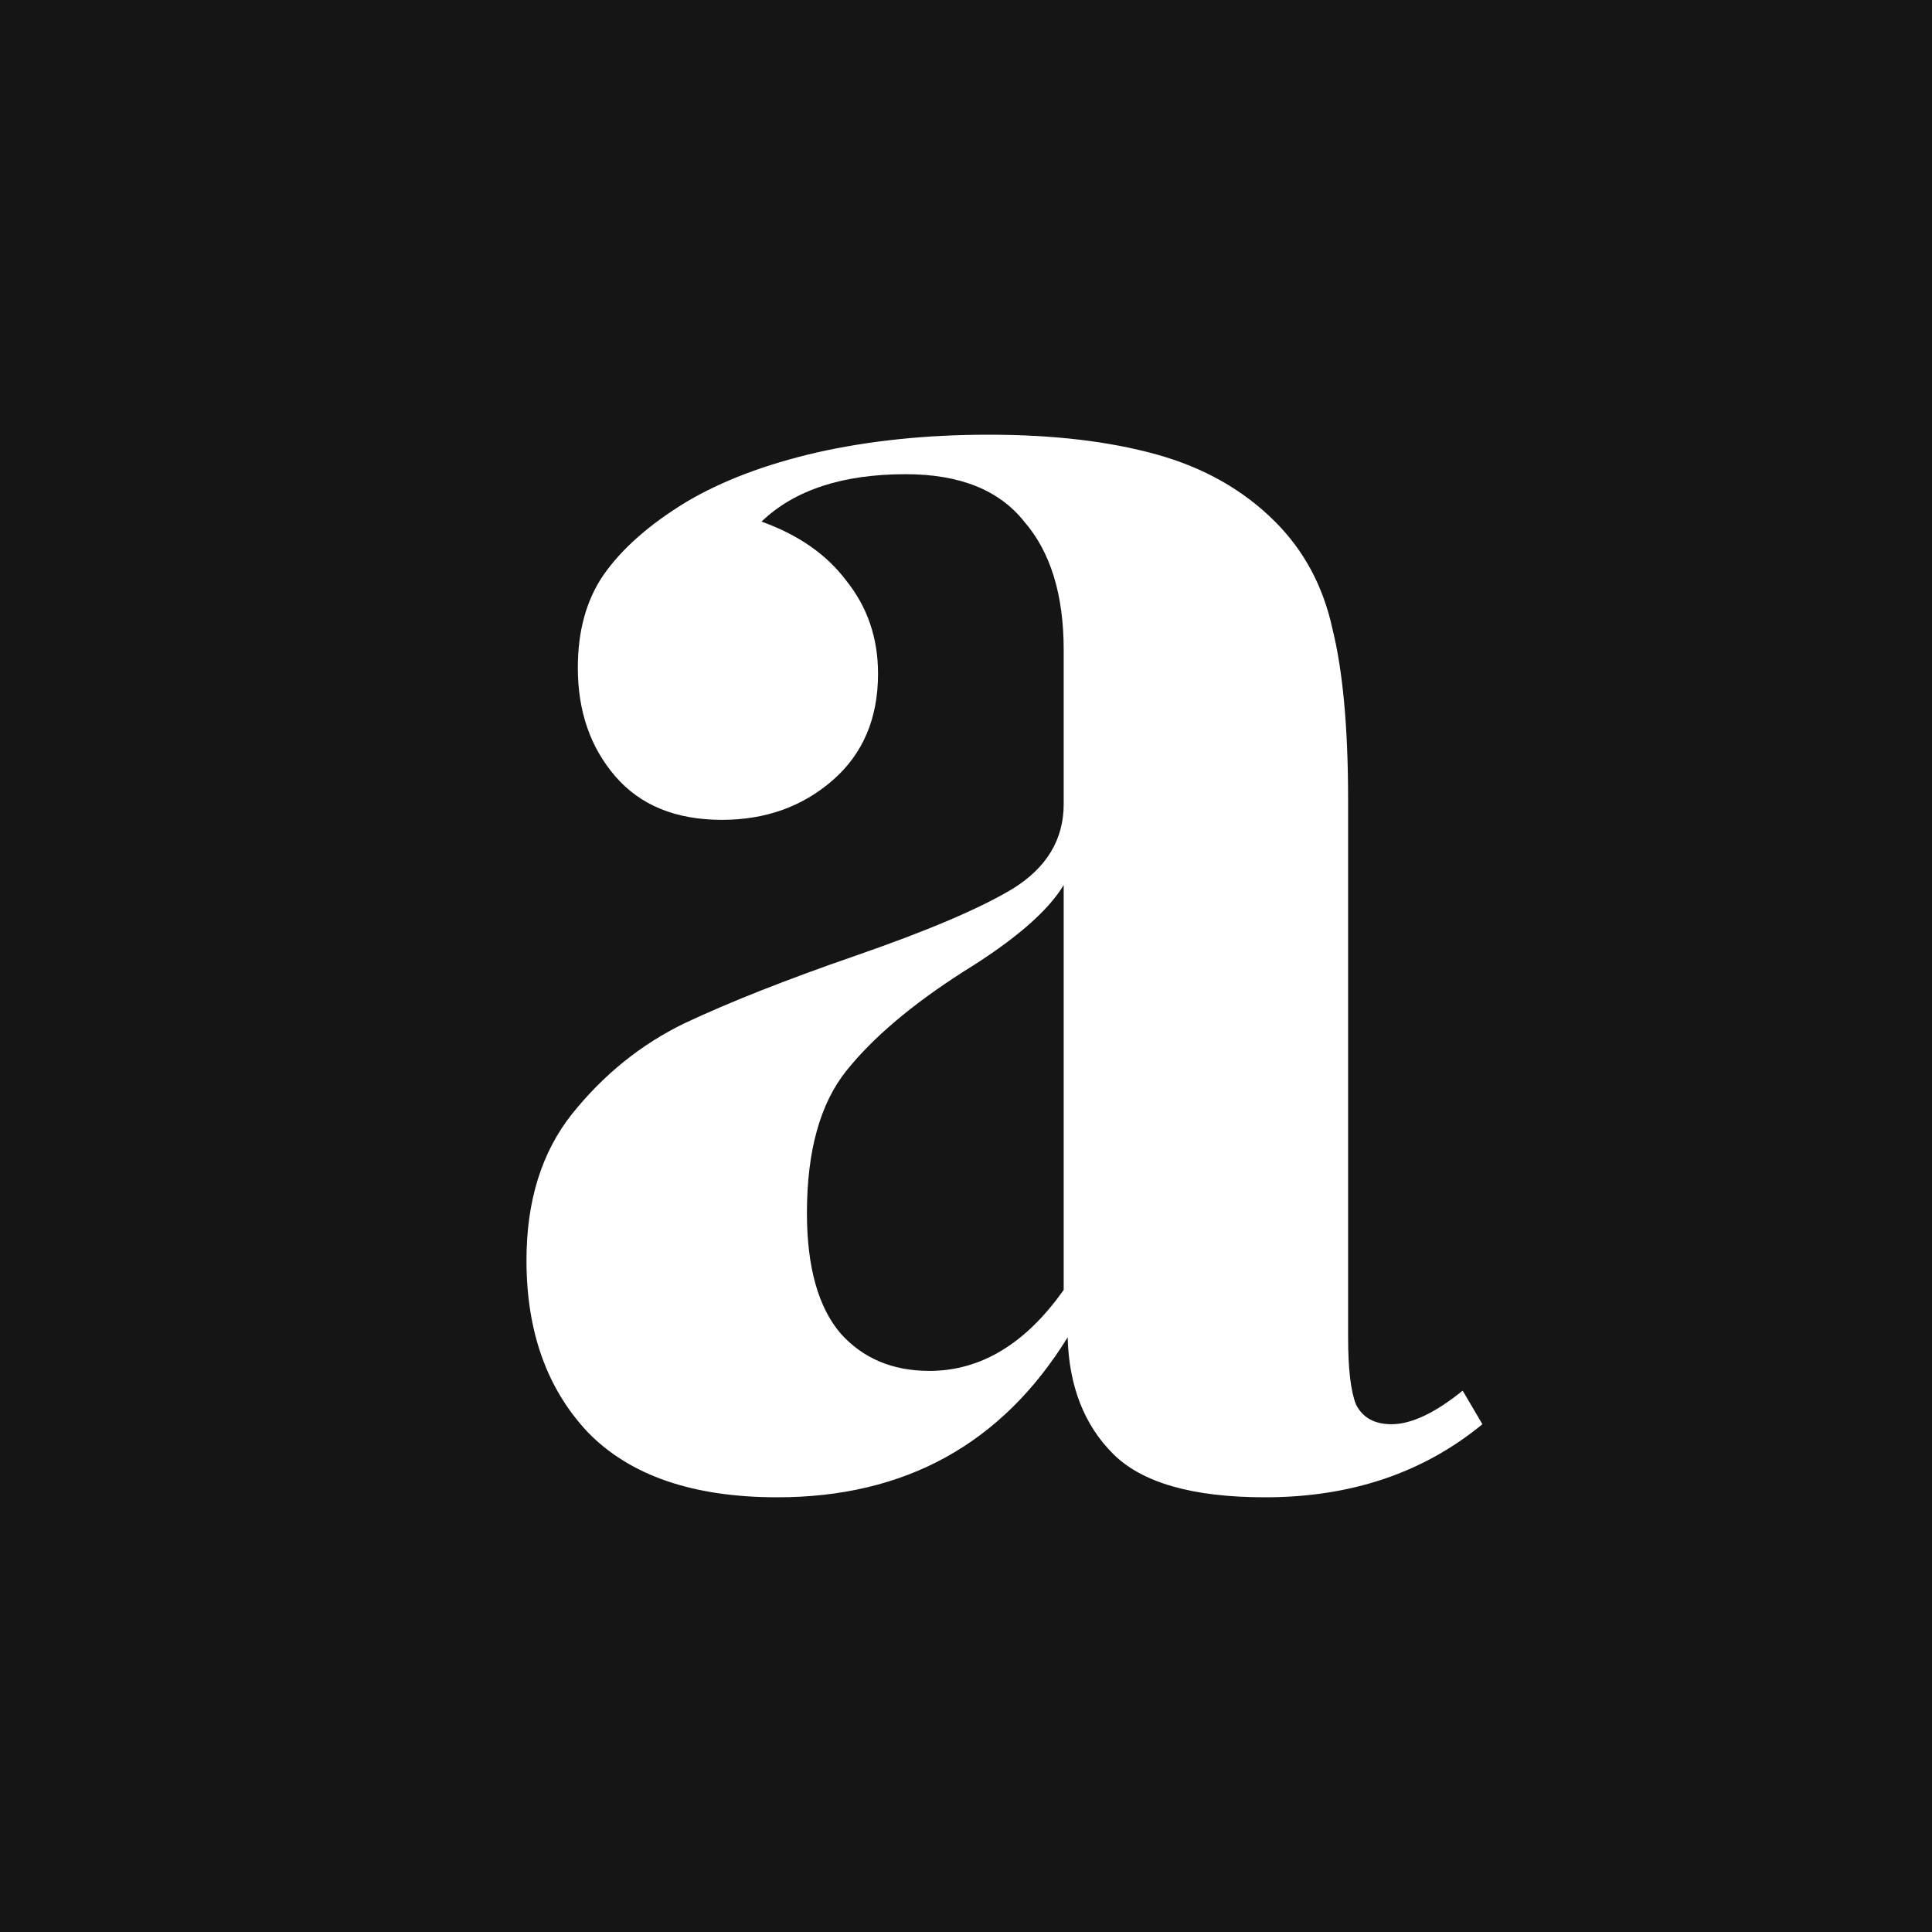
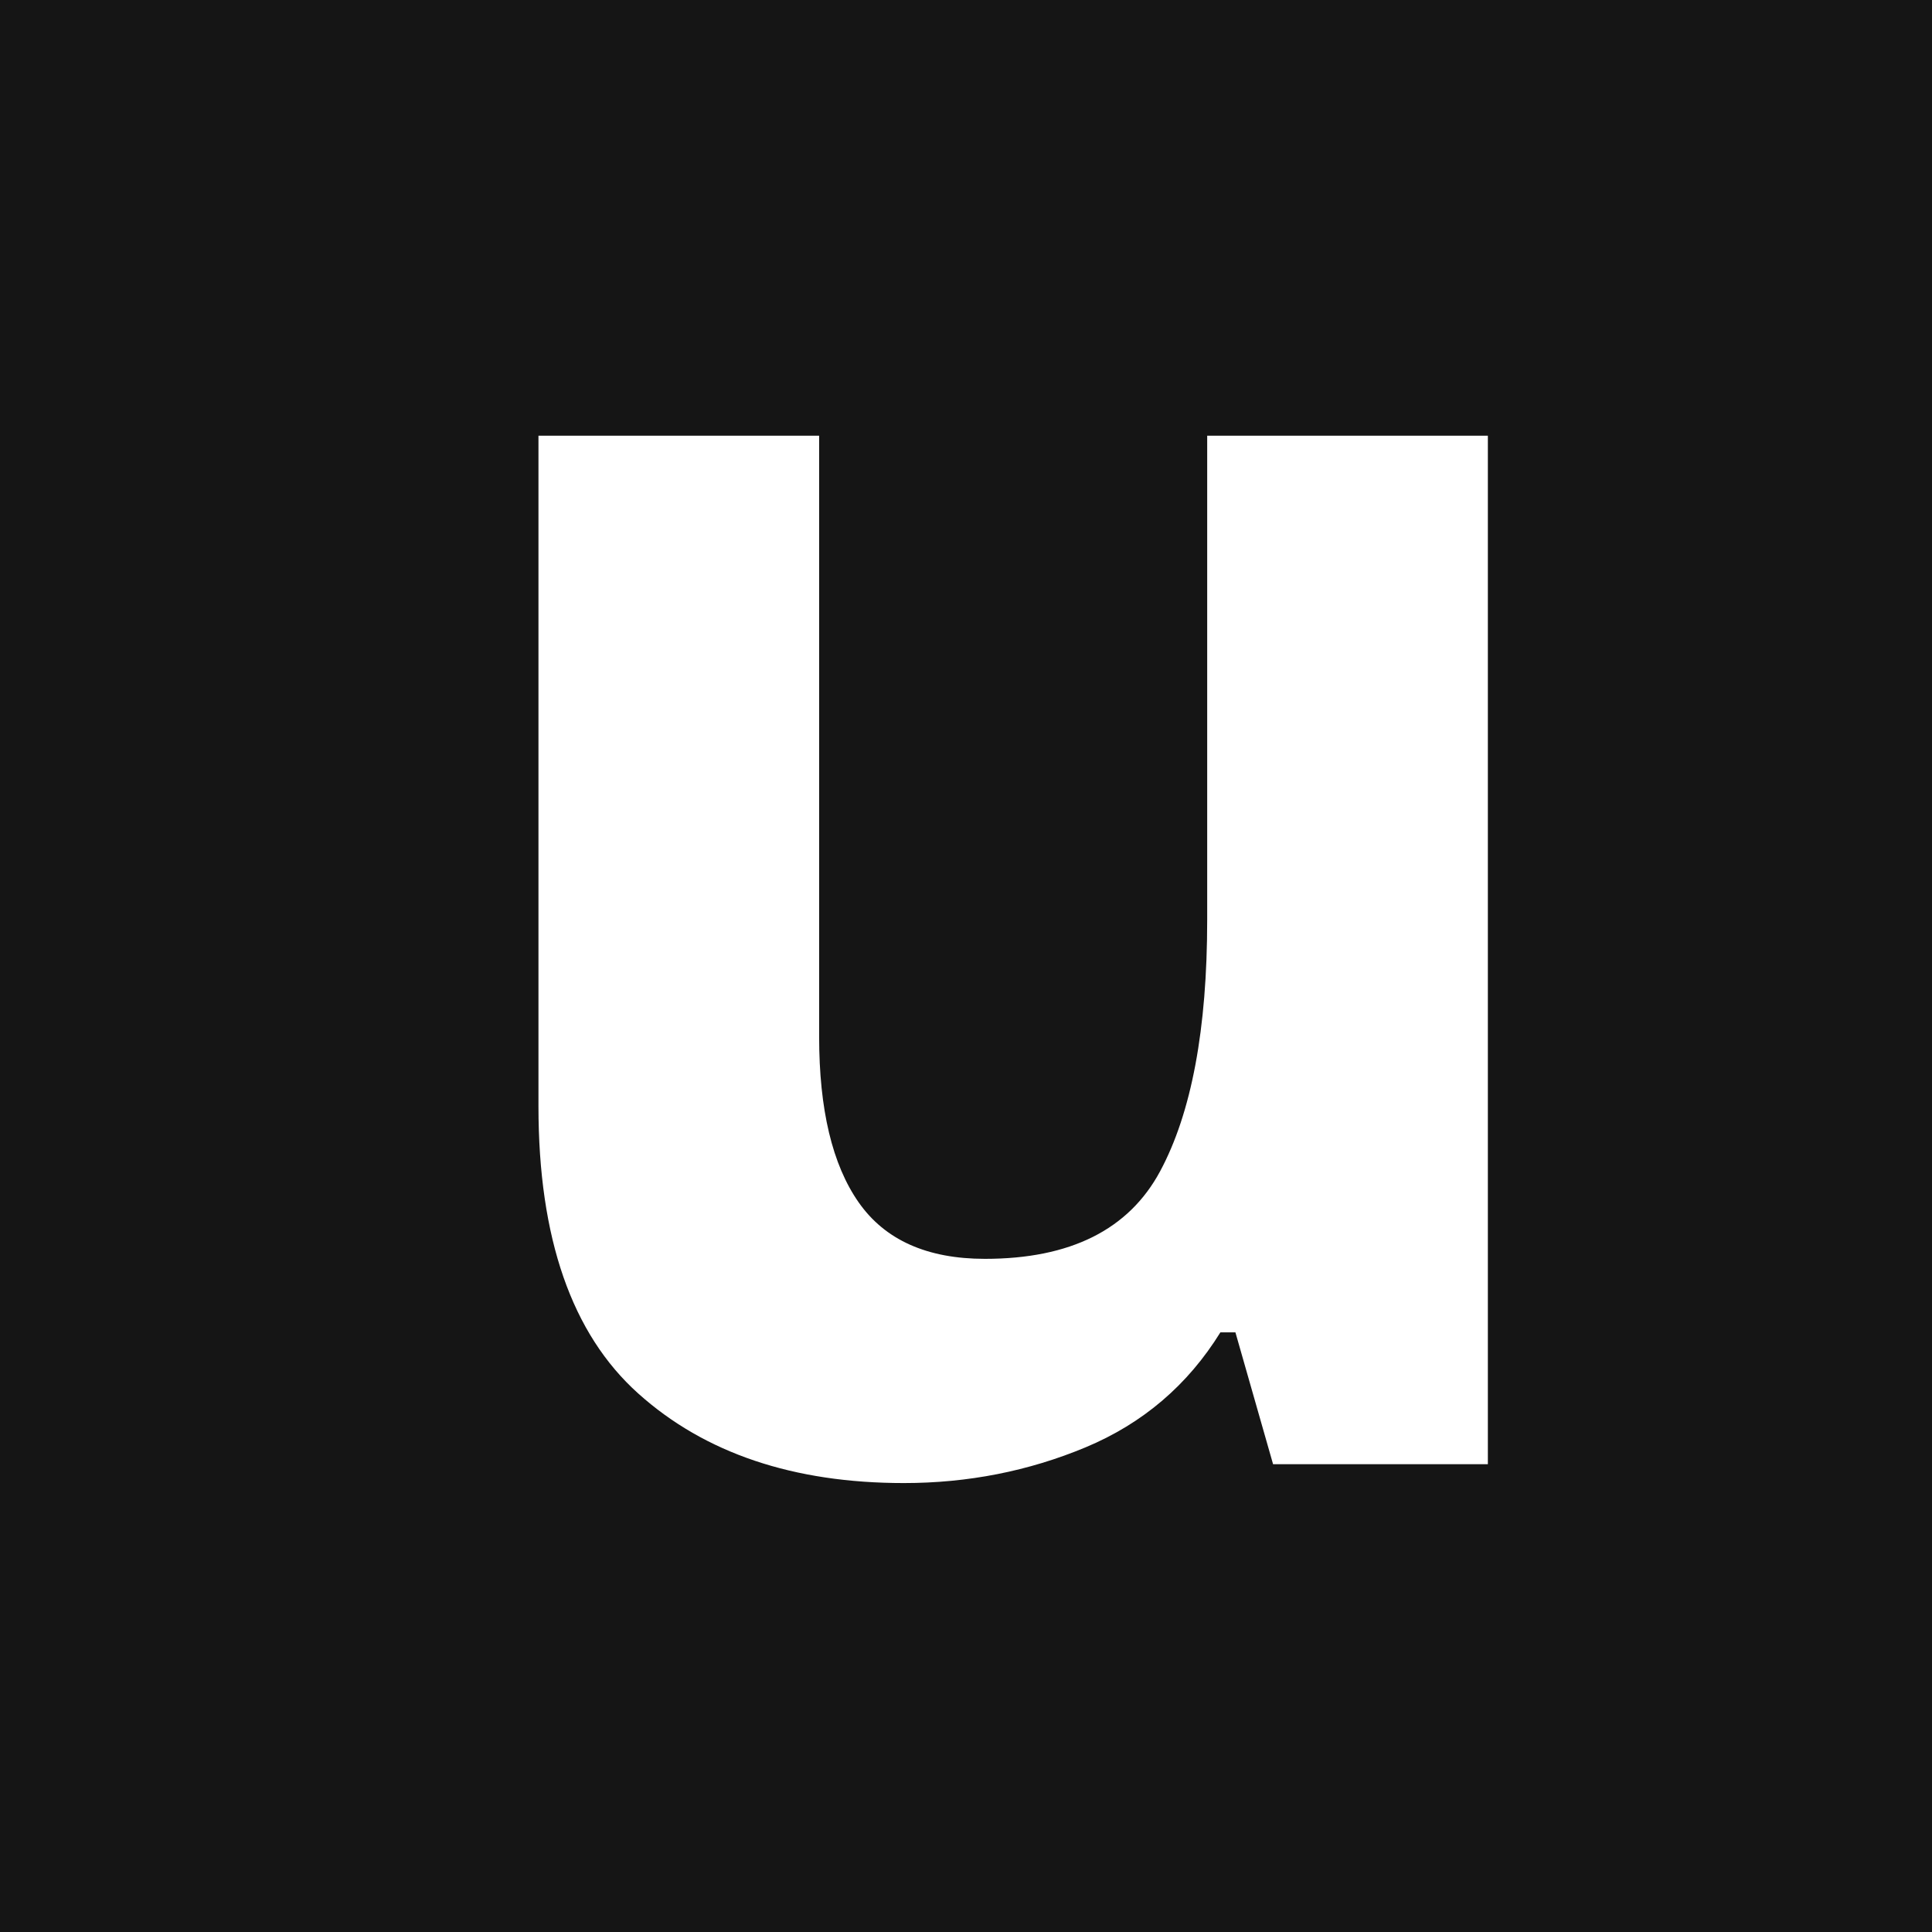
- <svg xmlns="http://www.w3.org/2000/svg" width="400" height="400" viewBox="0 0 400 400" fill="none">
-   <rect width="400" height="400" fill="#151515" />
-   <path d="M160.933 310C143.486 310 130.4 305.502 121.677 296.506C113.226 287.509 109 275.651 109 260.929C109 248.662 112.135 238.575 118.405 230.669C124.948 222.491 132.717 216.221 141.714 211.859C150.983 207.497 162.705 202.862 176.881 197.955C191.875 192.776 202.779 188.141 209.595 184.052C216.683 179.69 220.227 173.829 220.227 166.468V134.573C220.227 123.123 217.501 114.263 212.048 107.993C206.869 101.45 198.69 98.178 187.513 98.178C174.428 98.178 164.477 101.45 157.662 107.993C165.295 110.719 171.156 114.808 175.245 120.26C179.607 125.713 181.788 132.119 181.788 139.48C181.788 148.748 178.653 156.109 172.383 161.561C166.113 167.014 158.48 169.74 149.483 169.74C139.942 169.74 132.581 166.741 127.401 160.744C122.222 154.746 119.632 147.249 119.632 138.253C119.632 130.62 121.404 124.213 124.948 119.033C128.765 113.581 134.489 108.538 142.123 103.903C149.483 99.541 158.48 96.134 169.112 93.68C180.016 91.227 191.875 90 204.688 90C218.046 90 229.632 91.363 239.446 94.089C249.26 96.815 257.439 101.45 263.981 107.993C269.979 113.99 273.932 121.351 275.84 130.074C278.021 138.798 279.112 150.657 279.112 165.651V276.877C279.112 283.42 279.657 288.055 280.747 290.781C282.11 293.507 284.564 294.87 288.108 294.87C292.197 294.87 297.104 292.553 302.829 287.918L306.918 294.87C294.651 304.957 279.657 310 261.937 310C246.943 310 236.447 307.001 230.45 301.004C224.452 295.006 221.317 286.964 221.045 276.877C207.414 298.959 187.377 310 160.933 310ZM192.42 283.829C203.052 283.829 212.321 278.24 220.227 267.063V183.234C216.955 188.686 210.004 194.684 199.372 201.227C188.74 208.042 180.698 214.857 175.245 221.673C169.793 228.488 167.067 238.302 167.067 251.115C167.067 262.292 169.384 270.607 174.019 276.059C178.653 281.239 184.787 283.829 192.42 283.829Z" fill="white" />
+ <svg xmlns="http://www.w3.org/2000/svg" width="100%" height="100%" viewBox="0 0 400 400" version="1.1" xml:space="preserve" style="fill-rule:evenodd;clip-rule:evenodd;stroke-linejoin:round;stroke-miterlimit:1.414;">
+   <rect x="0" y="0" width="400" height="400" style="fill:rgb(21,21,21);" />
+   <g transform="matrix(1,0,0,1,-28.9308,120.126)">
+     <text x="111.164px" y="183.019px" style="font-family:'PlayfairDisplay-Bold', 'Playfair Display';font-weight:700;font-size:390px;fill:white;">u</text>
+   </g>
</svg>
